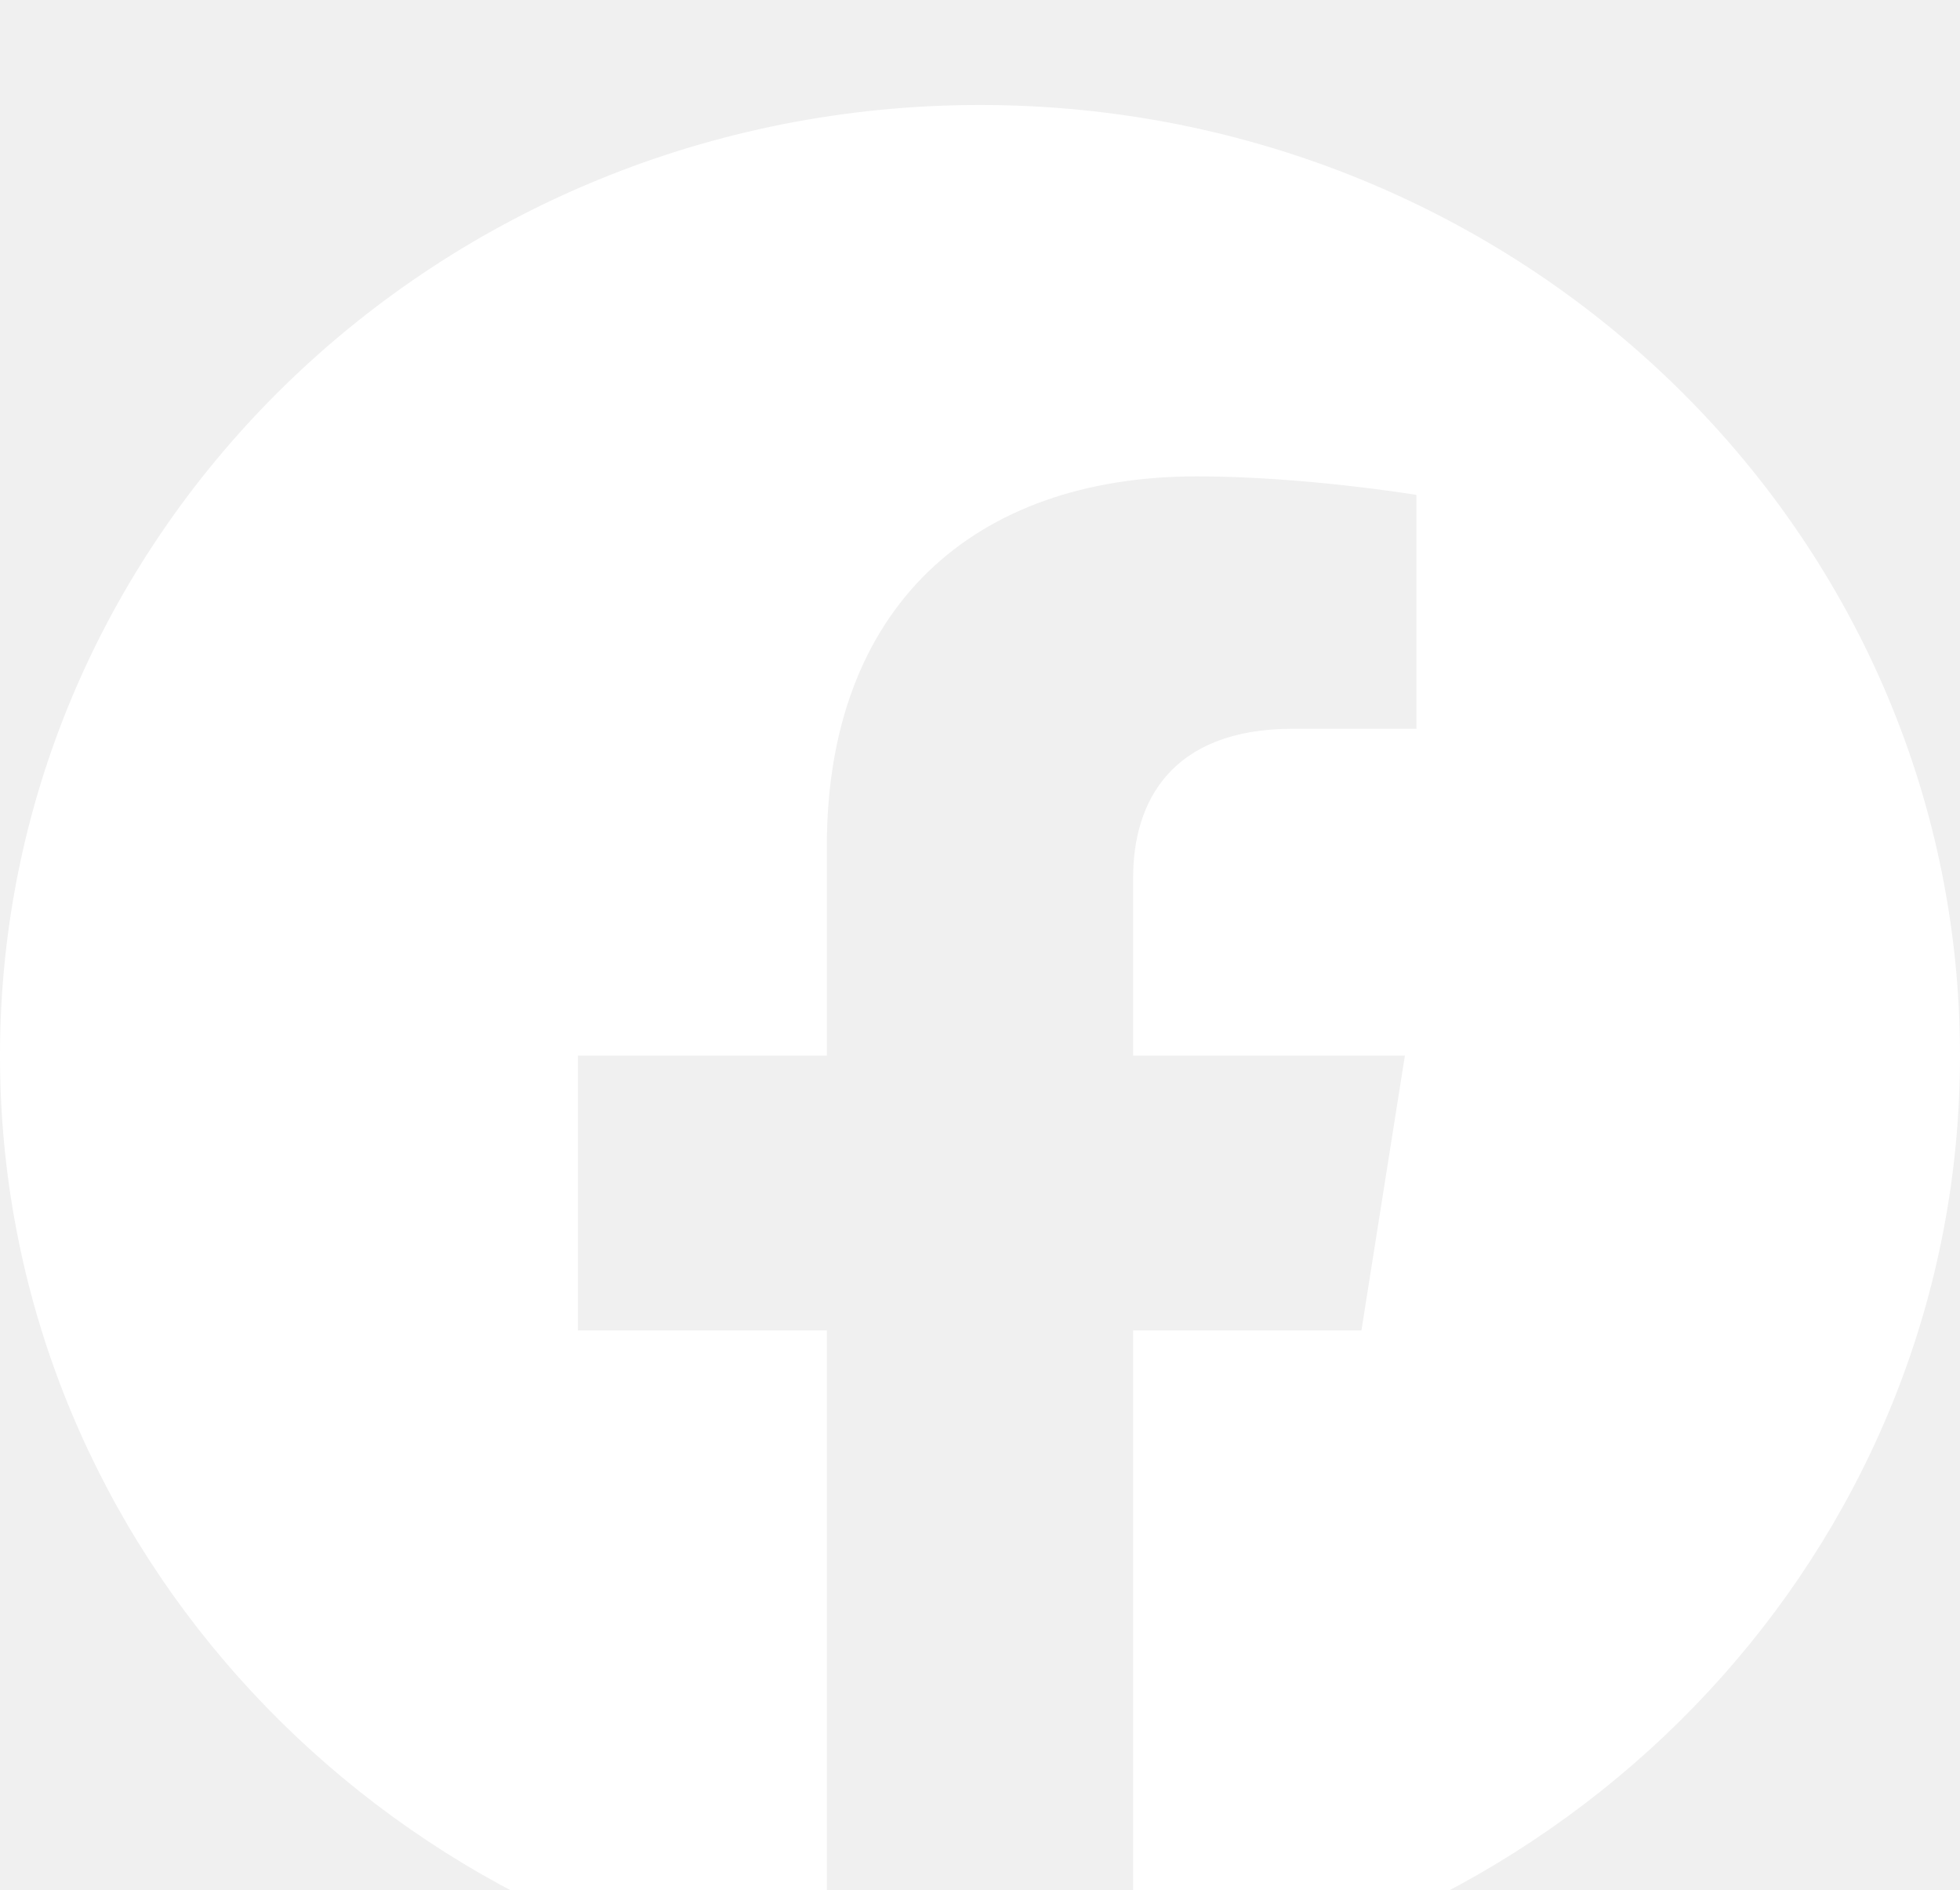
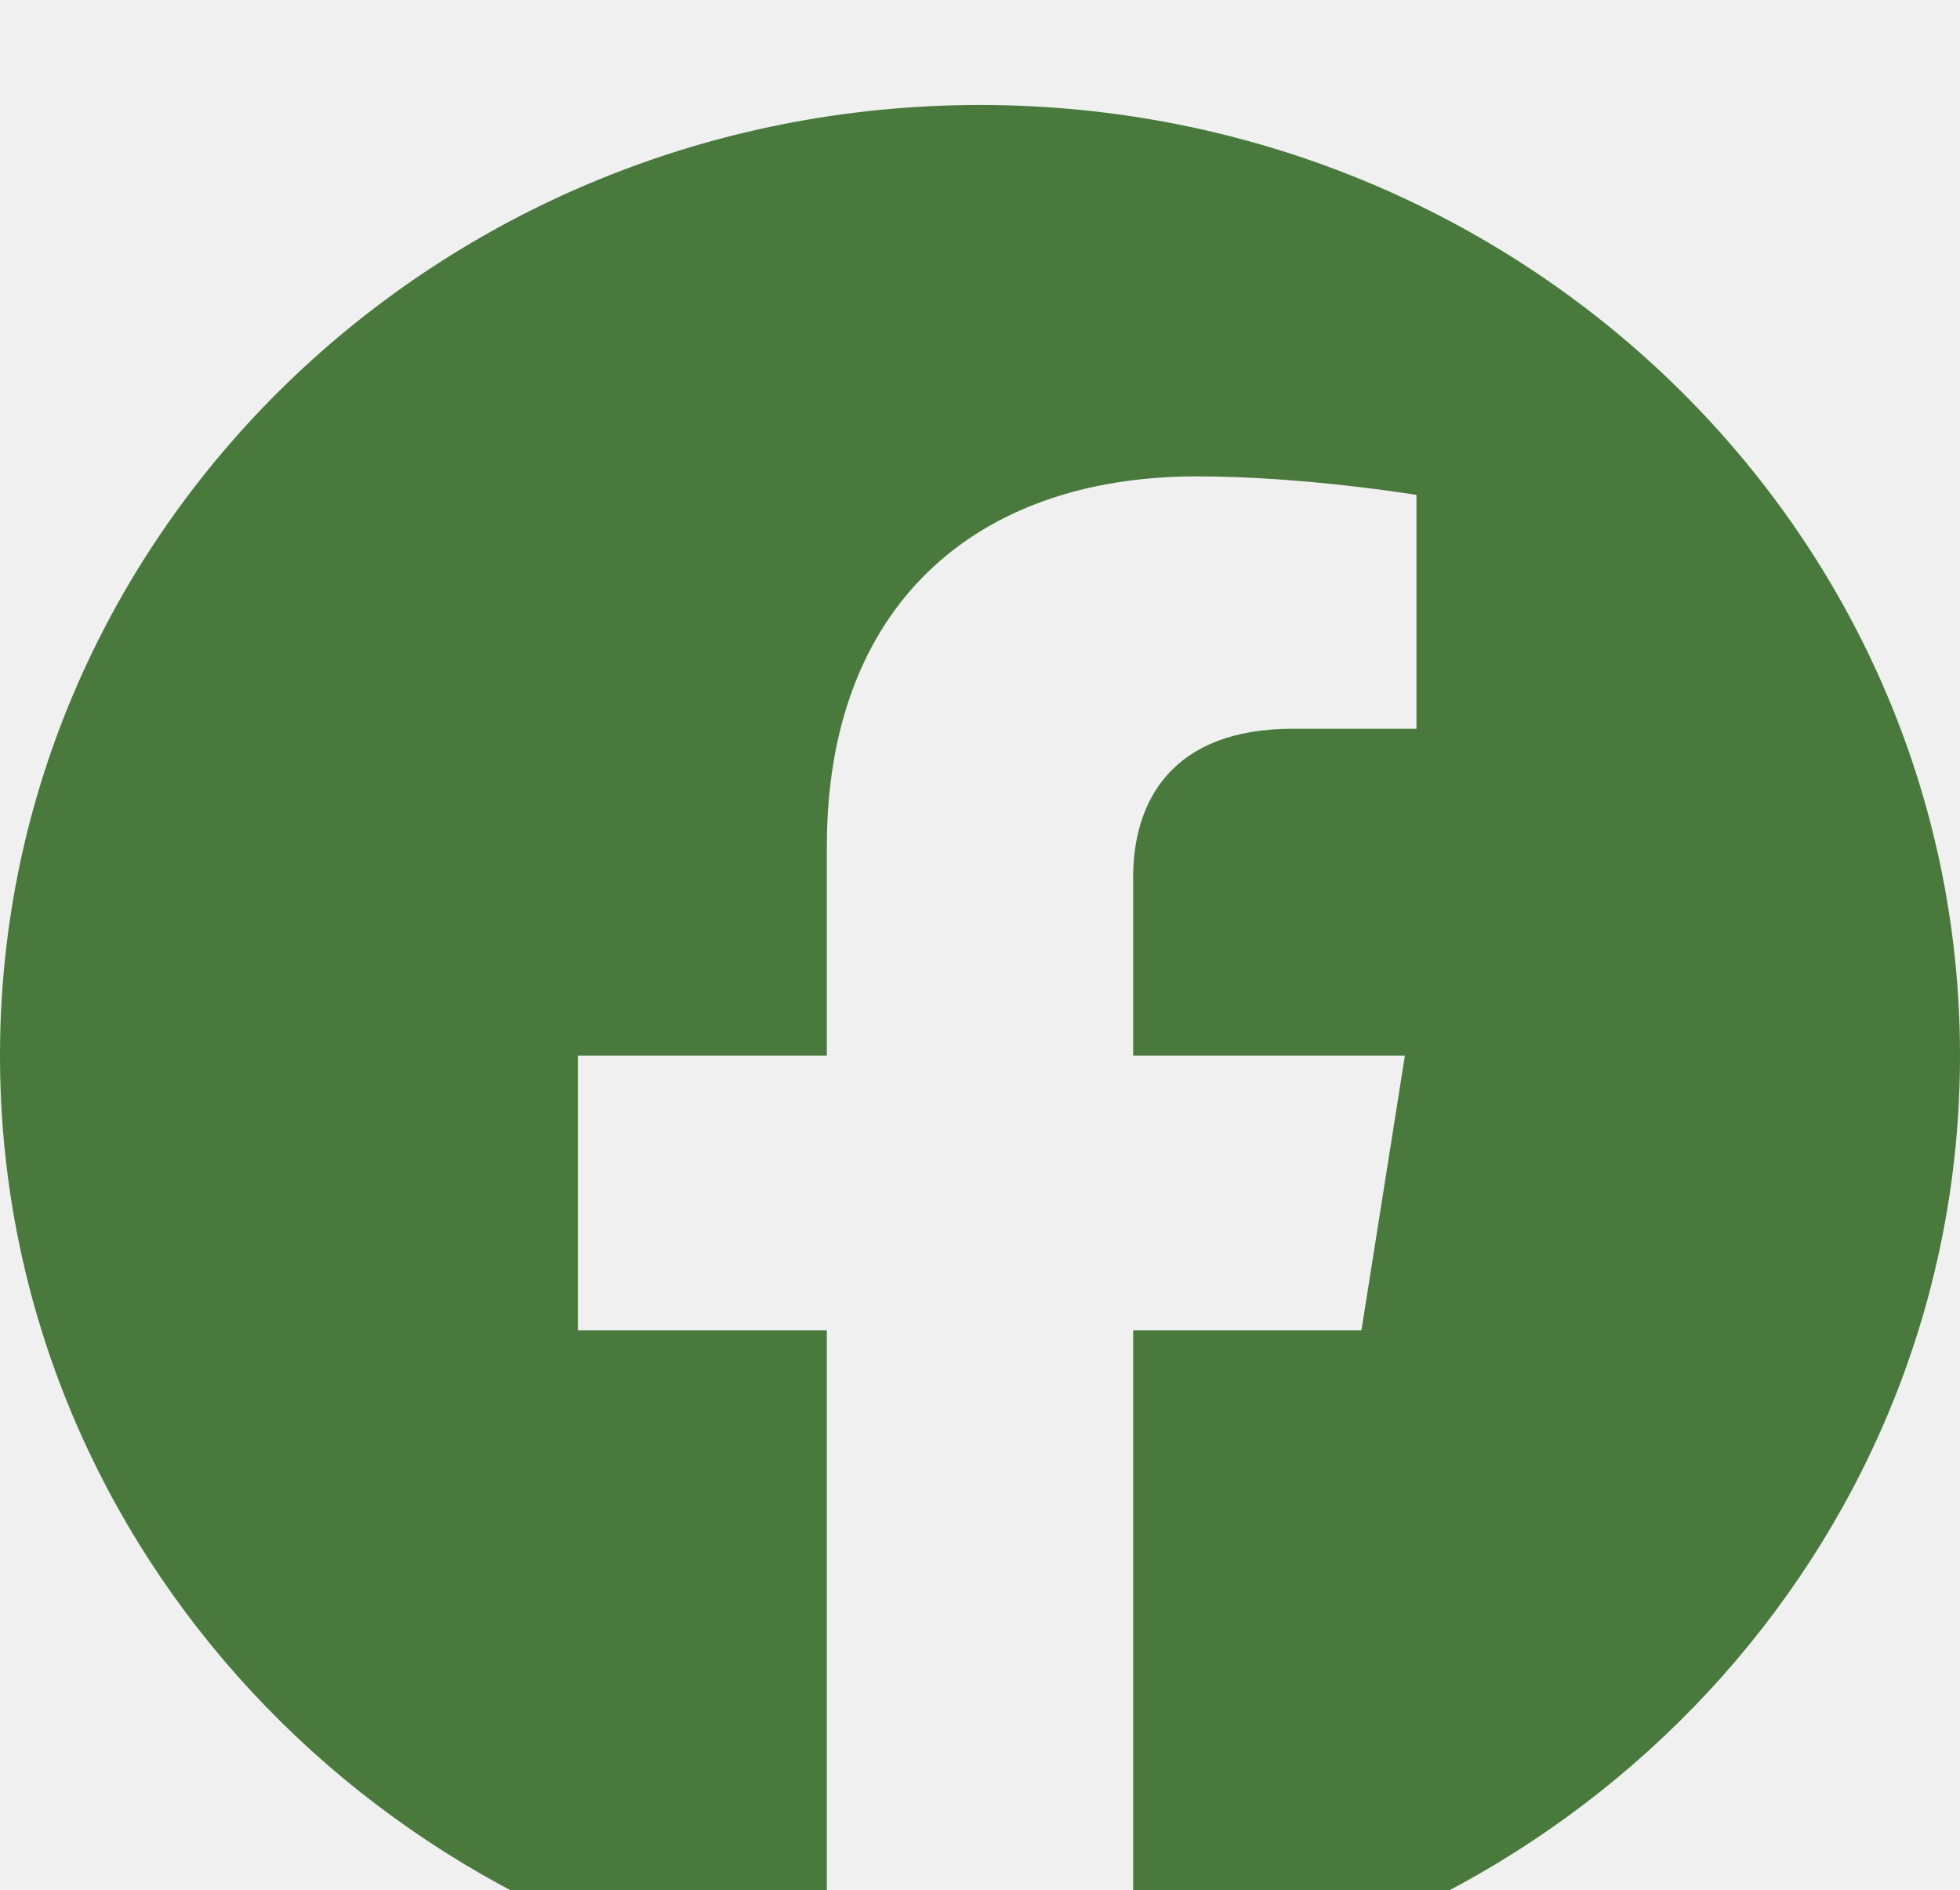
<svg xmlns="http://www.w3.org/2000/svg" width="28" height="27" viewBox="0 0 28 24" fill="none">
-   <path d="M28 13.582C28 6.079 21.734 0 14 0C6.266 0 0 6.079 0 13.582C0 20.361 5.12 25.98 11.812 27V17.508H8.256V13.582H11.812V10.59C11.812 7.186 13.901 5.306 17.1 5.306C18.632 5.306 20.235 5.571 20.235 5.571V8.912H18.469C16.73 8.912 16.188 9.959 16.188 11.033V13.582H20.07L19.449 17.508H16.188V27C22.88 25.98 28 20.361 28 13.582Z" fill="white" />
+   <path d="M28 13.582C28 6.079 21.734 0 14 0C6.266 0 0 6.079 0 13.582C0 20.361 5.12 25.98 11.812 27V17.508H8.256V13.582H11.812V10.59C11.812 7.186 13.901 5.306 17.1 5.306C18.632 5.306 20.235 5.571 20.235 5.571V8.912H18.469C16.73 8.912 16.188 9.959 16.188 11.033V13.582H20.07L19.449 17.508H16.188V27C22.88 25.98 28 20.361 28 13.582Z" fill="#49793d" />
</svg>
